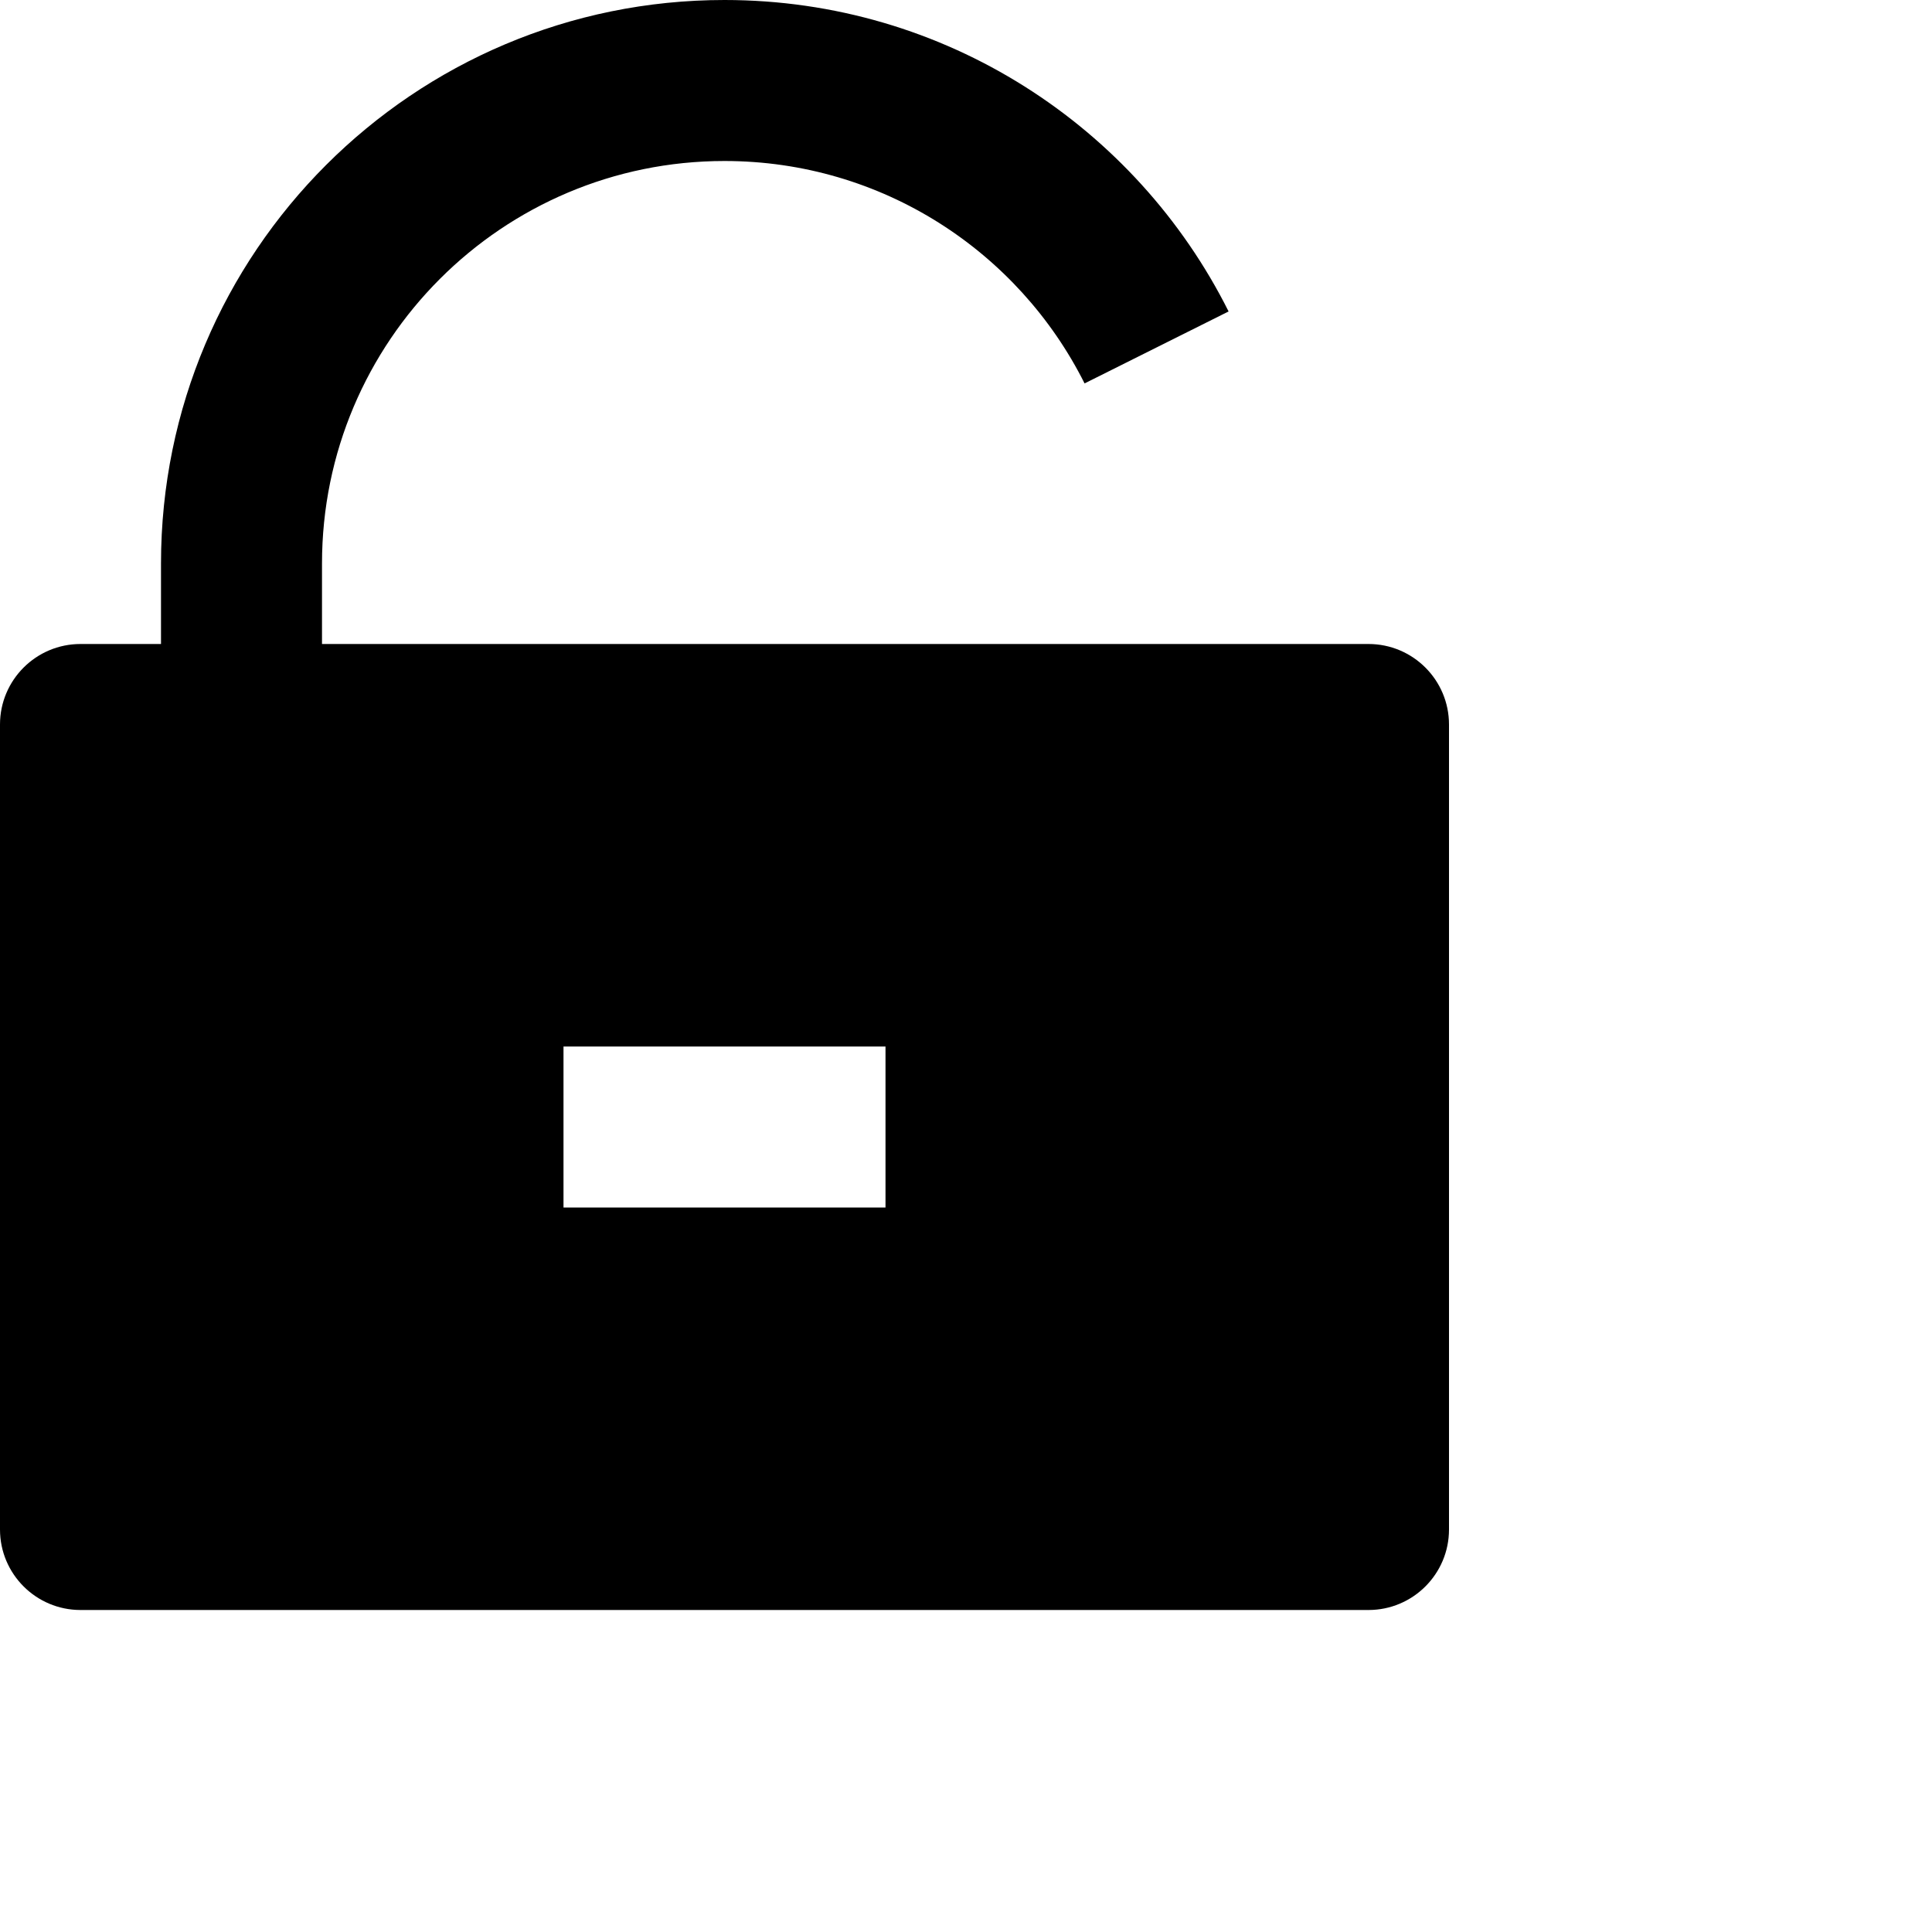
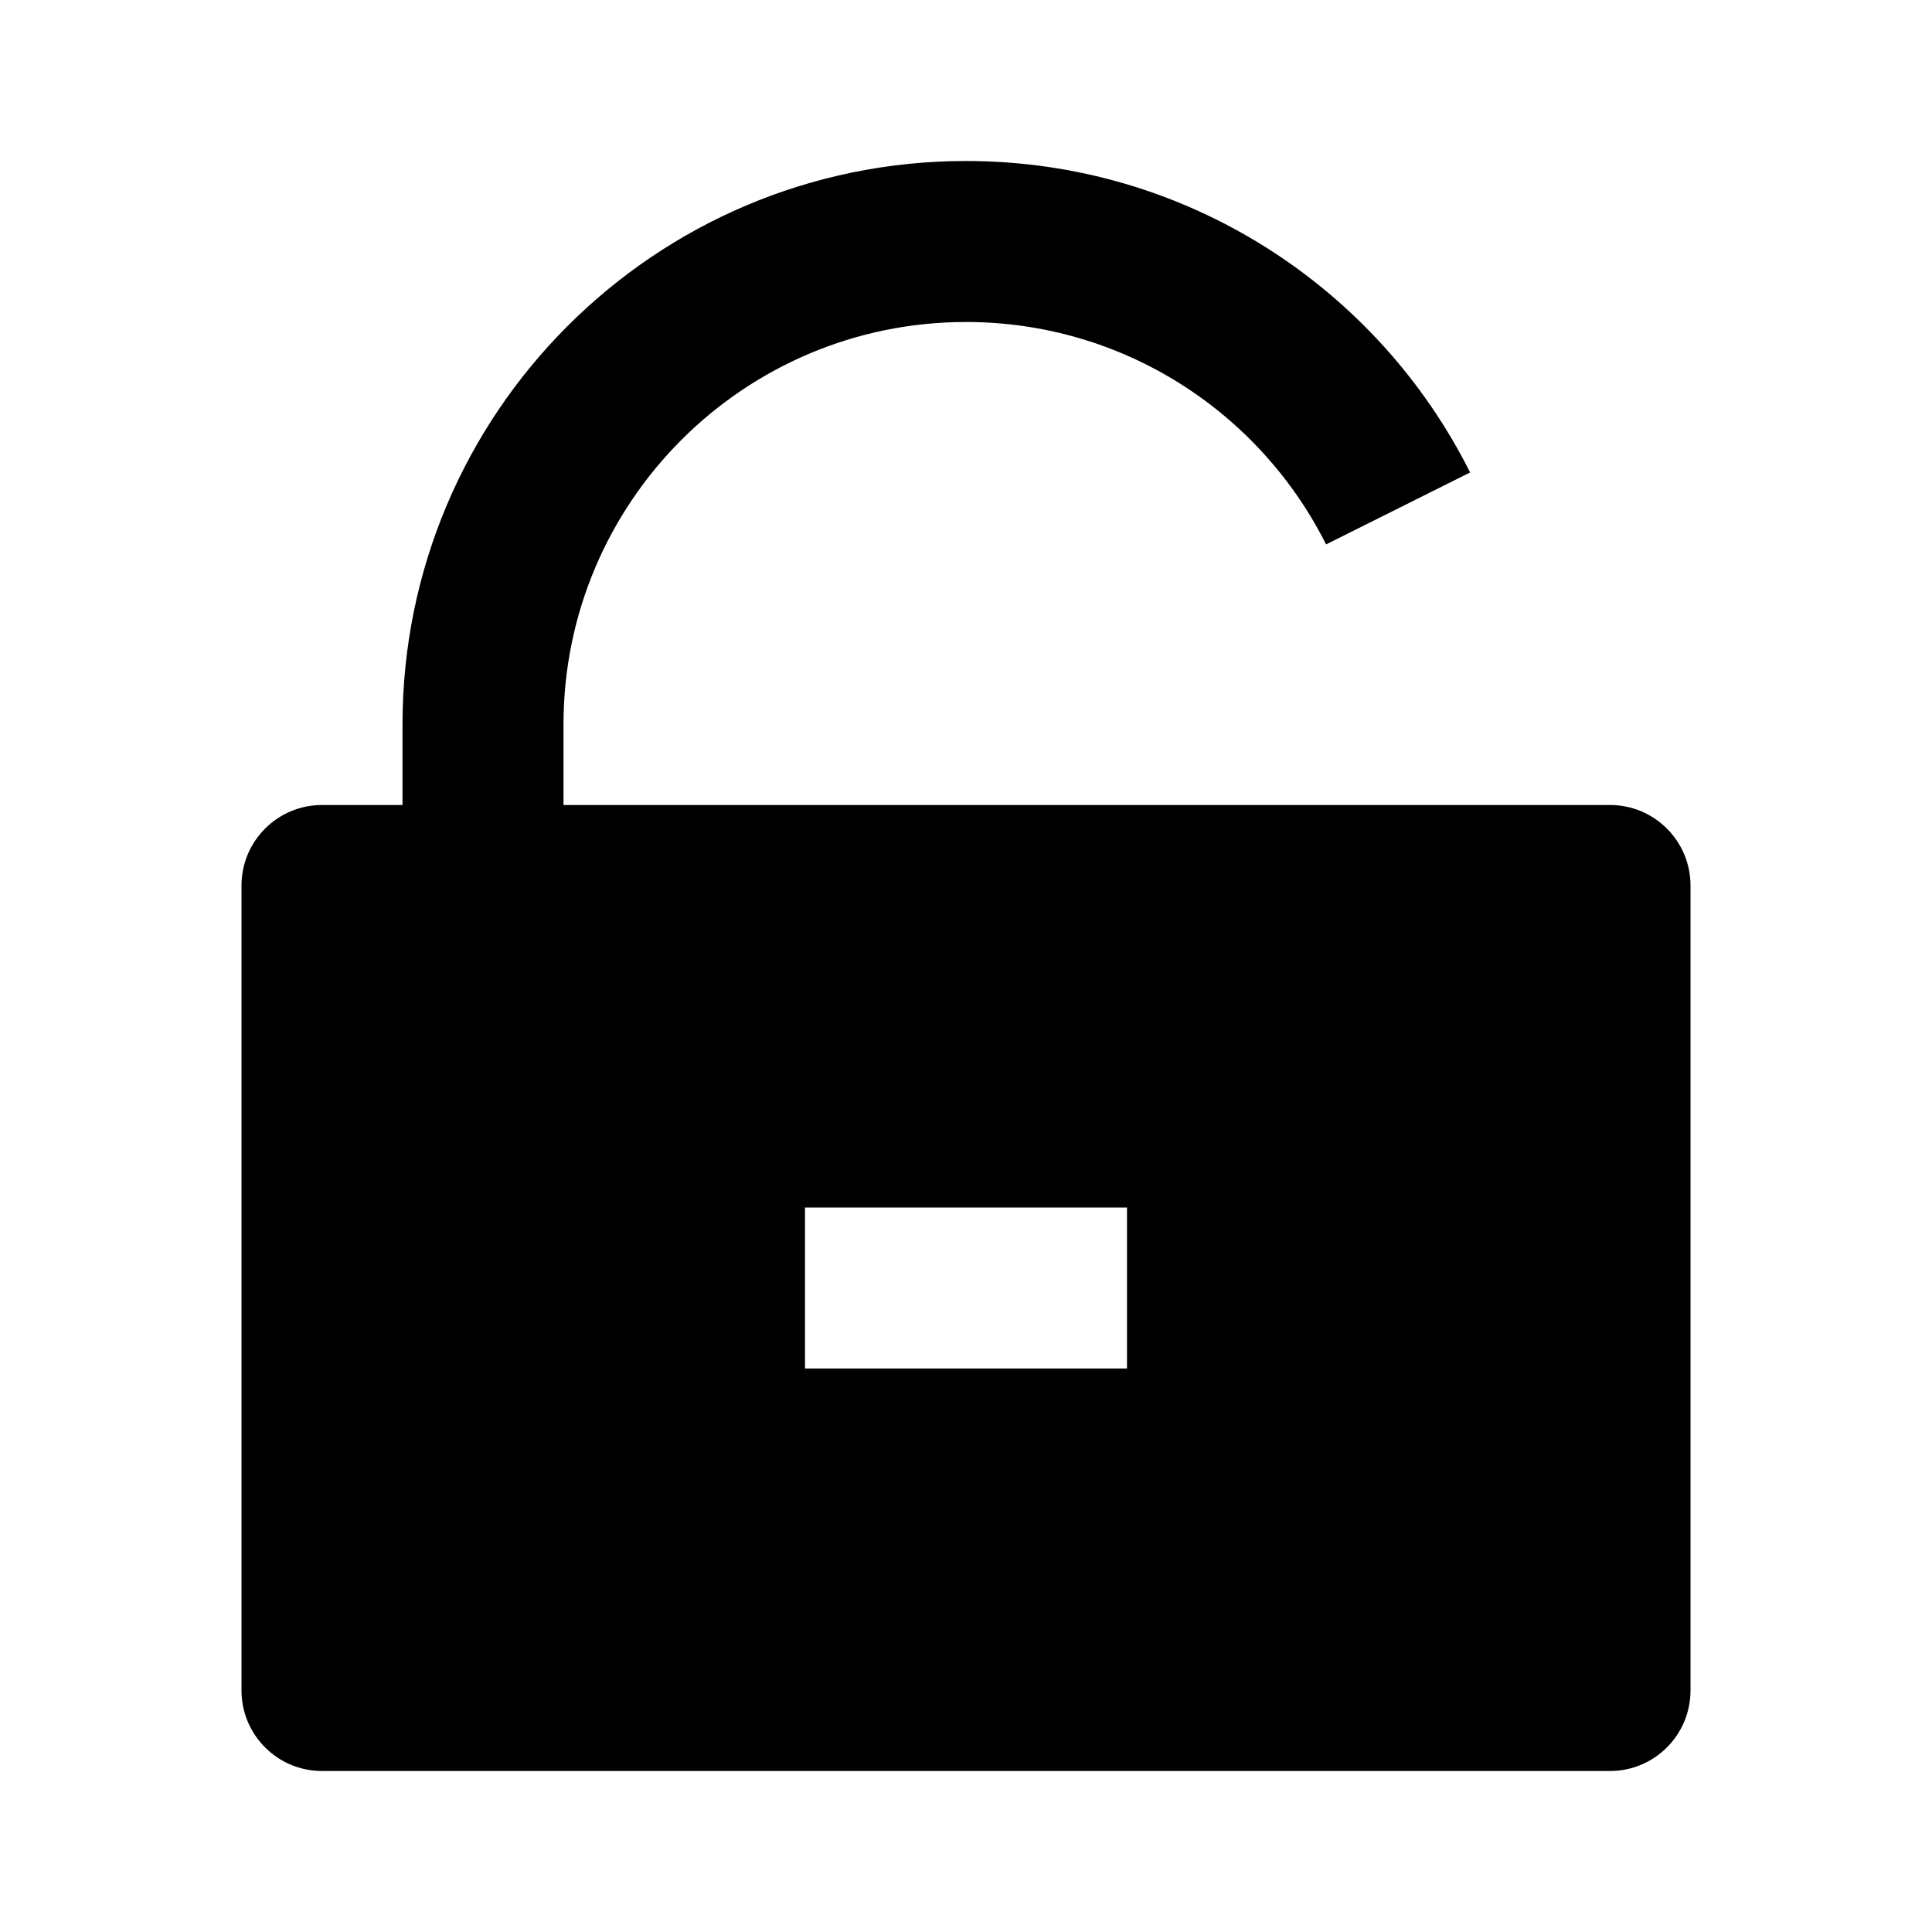
<svg xmlns="http://www.w3.org/2000/svg" viewBox="0 0 24 24">
-   <path d="M4 8H17C17.552 8 18 8.448 18 9V19C18 19.552 17.552 20 17 20H1C0.448 20 0 19.552 0 19V9C0 8.448 0.448 8 1 8H2V7C2 3.134 5.134 0 9 0C11.741 0 14.113 1.575 15.262 3.869L13.473 4.763C12.652 3.125 10.957 2 9 2C6.239 2 4 4.239 4 7V8ZM7 13V15H11V13H7Z" />
+   <path d="M7 10H20C20.552 10 21 10.448 21 11V21C21 21.552 20.552 22 20 22H4C3.448 22 3 21.552 3 21V11C3 10.448 3.448 10 4 10H5V9C5 5.134 8.134 2 12 2C14.741 2 17.113 3.575 18.262 5.869L16.473 6.763C15.652 5.125 13.957 4 12 4C9.239 4 7 6.239 7 9V10ZM10 15V17H14V15H10Z" />
</svg>
